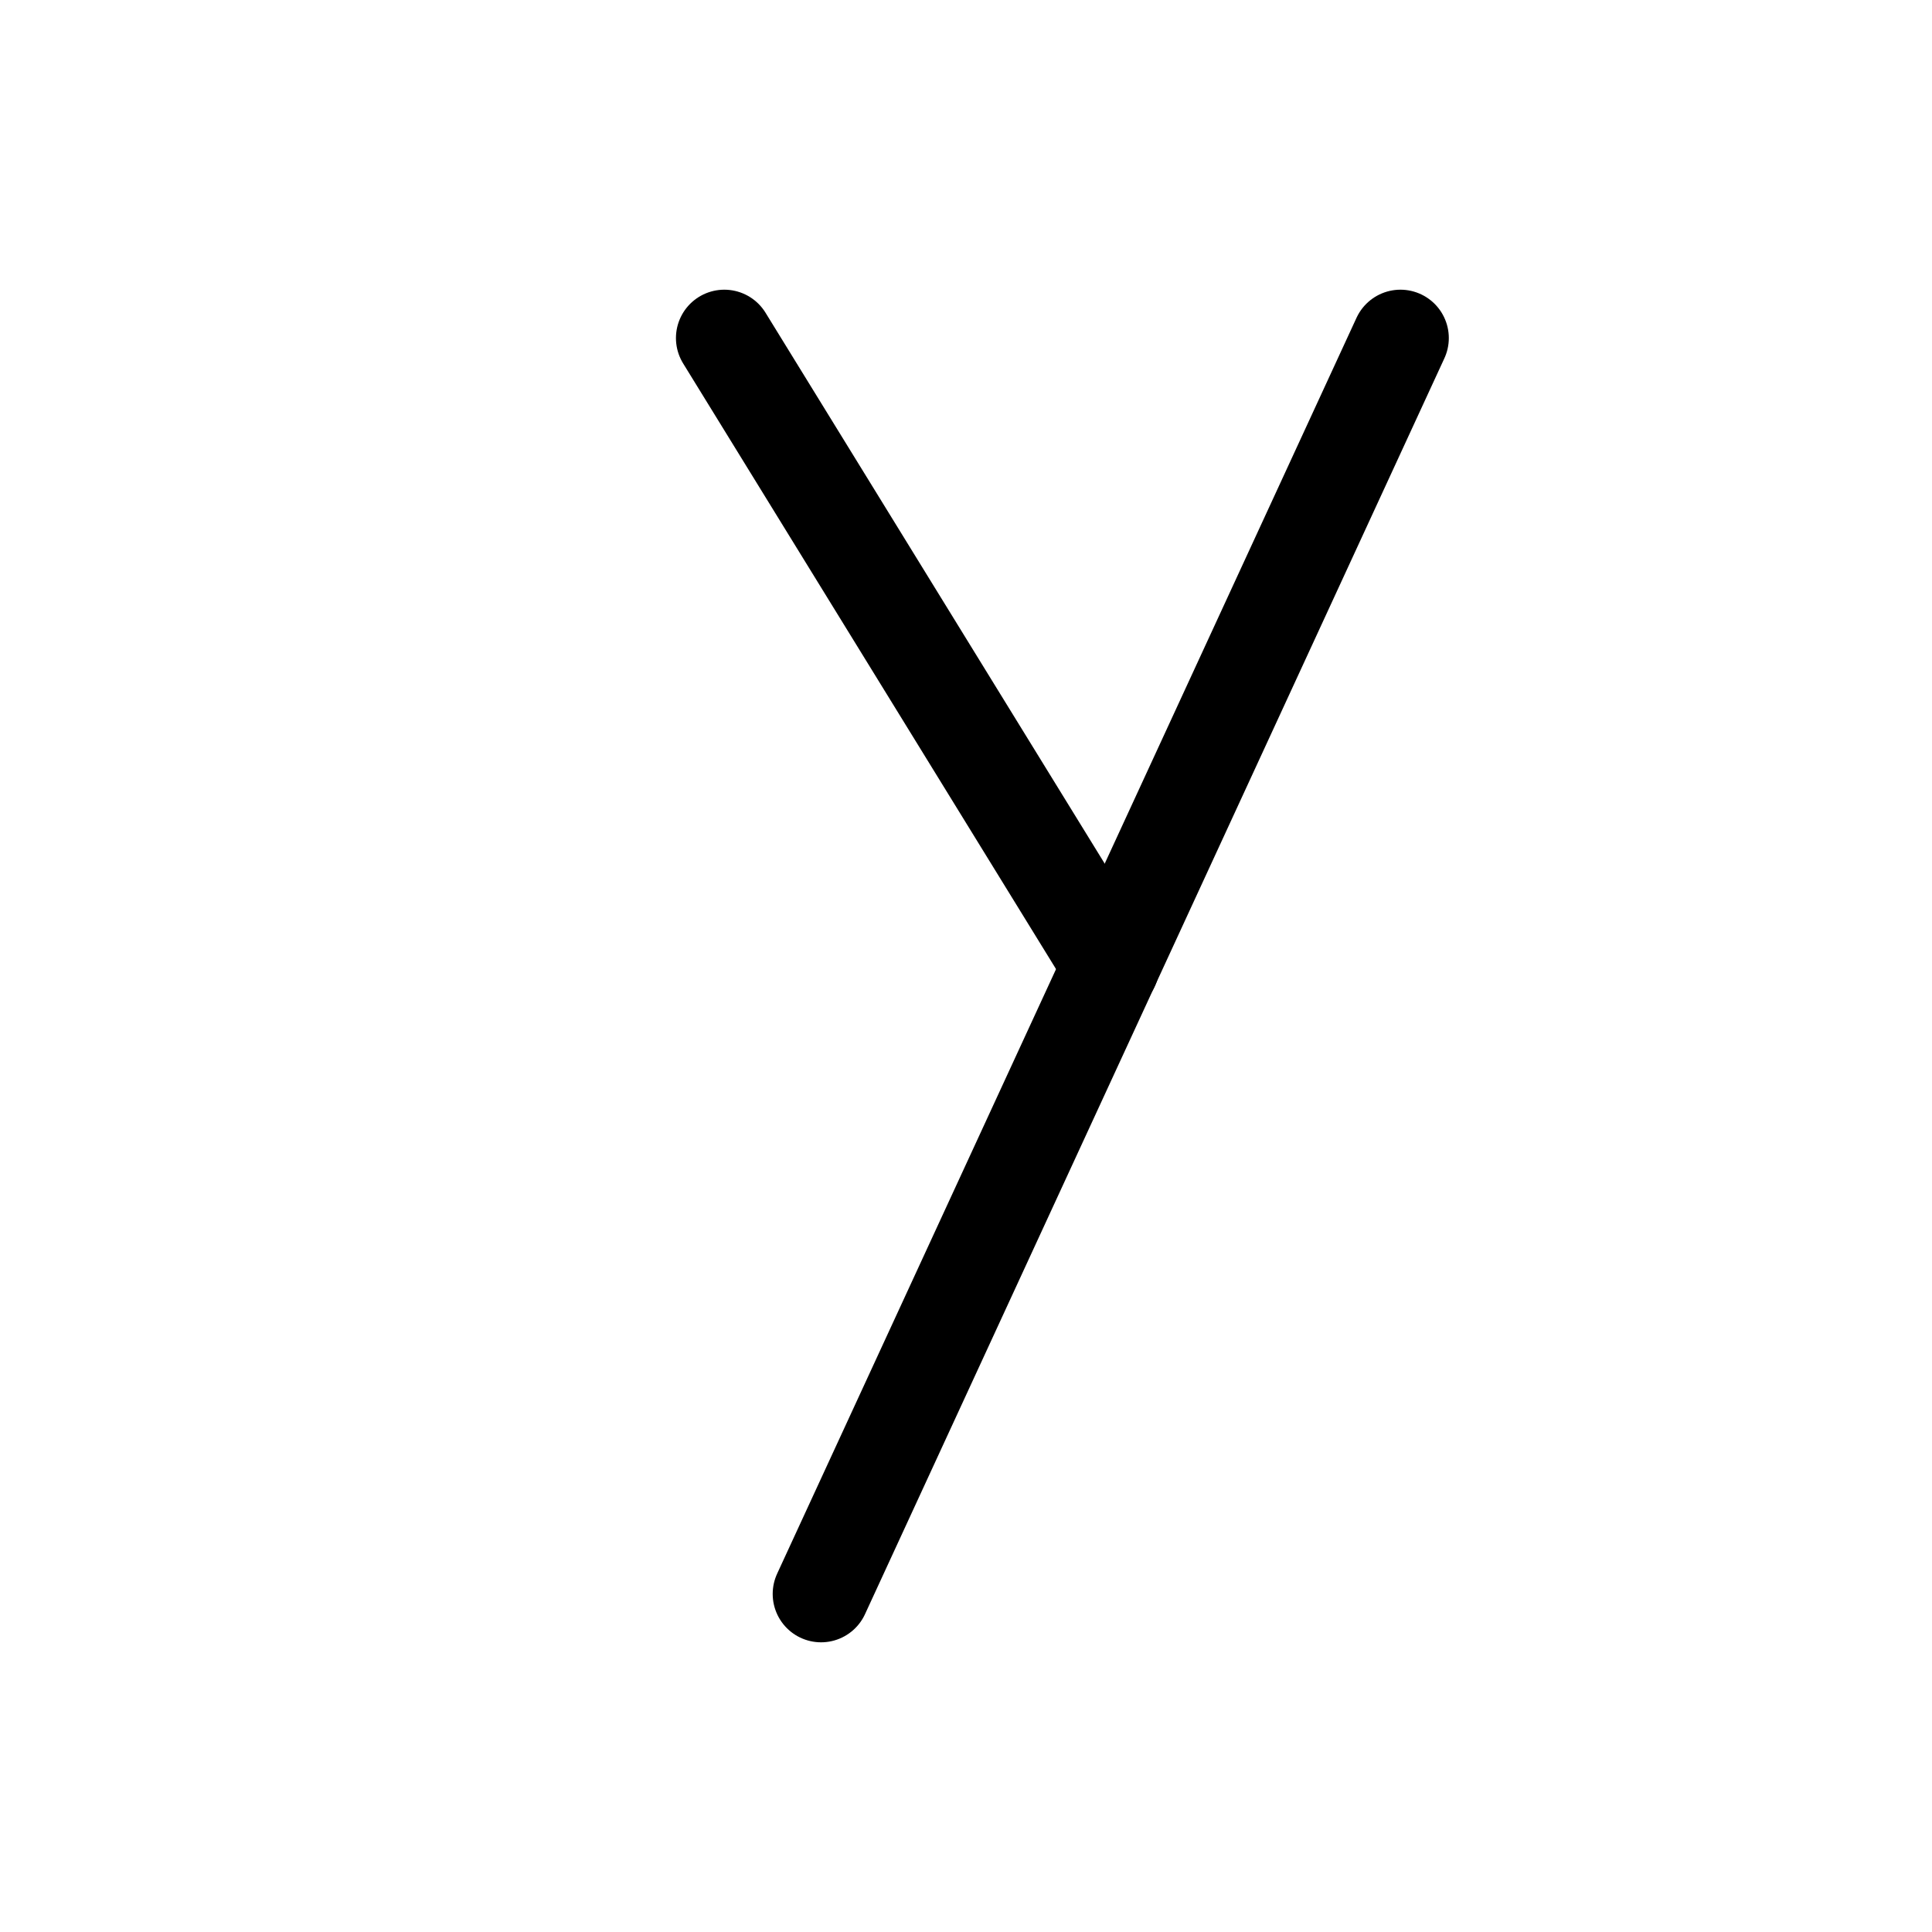
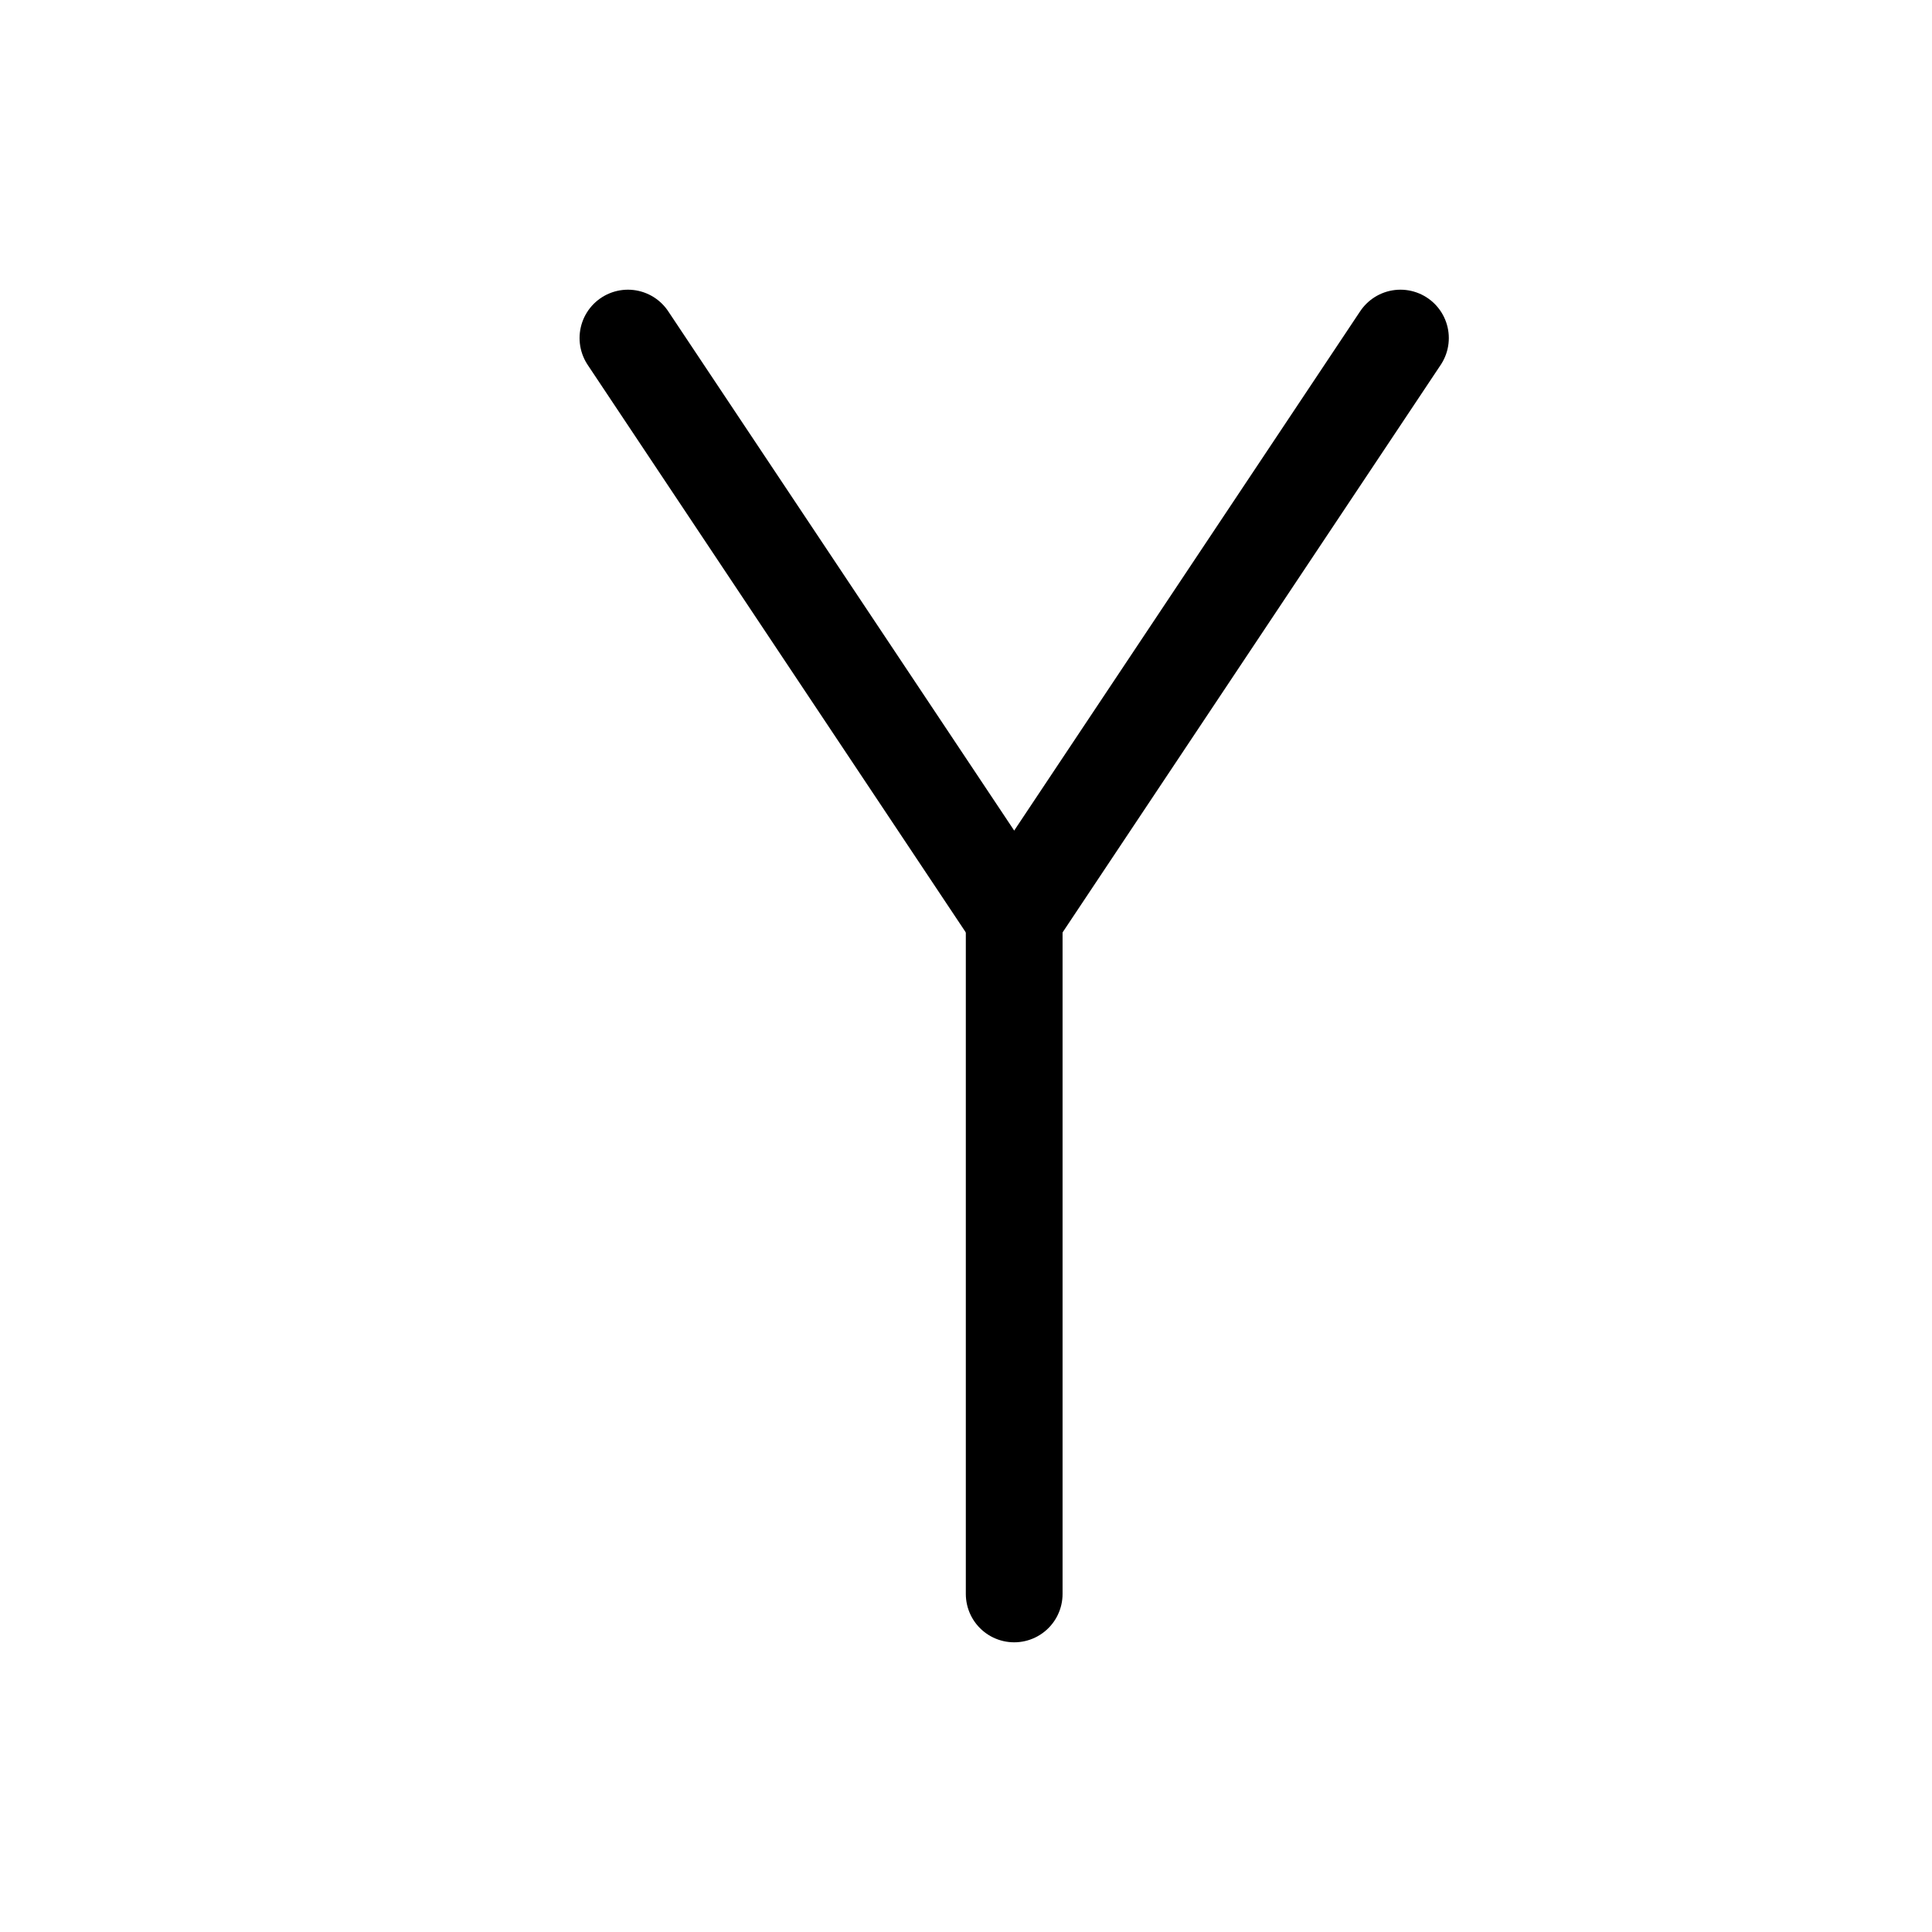
<svg xmlns="http://www.w3.org/2000/svg" width="20" height="20" viewBox="0 0 5.292 5.292" version="1.1" id="svg1">
  <defs id="defs1" />
-   <path style="fill:none;fill-opacity:0.33;stroke:#000000;stroke-width:0.265;stroke-linecap:round;stroke-linejoin:round;stroke-miterlimit:10;stroke-opacity:1" d="m 3.836,0.926 -1.587,3.44" id="path2" />
-   <path style="fill:none;fill-opacity:0.33;stroke:#000000;stroke-width:0.265;stroke-linecap:round;stroke-linejoin:round;stroke-miterlimit:10;stroke-opacity:1" d="M 1.984,0.926 3.043,2.646" id="path1" />
+   <path style="fill:none;fill-opacity:0.33;stroke:#000000;stroke-width:0.265;stroke-linecap:round;stroke-linejoin:round;stroke-miterlimit:10;stroke-opacity:1" d="M 3.836,0.926 2.778,2.514" id="path2" />
+   <path style="fill:none;fill-opacity:0.33;stroke:#000000;stroke-width:0.265;stroke-linecap:round;stroke-linejoin:round;stroke-miterlimit:10;stroke-opacity:1" d="M 2.778,2.514 V 4.366" id="path2-5" />
+   <path style="fill:none;fill-opacity:0.33;stroke:#000000;stroke-width:0.265;stroke-linecap:round;stroke-linejoin:round;stroke-miterlimit:10;stroke-opacity:1" d="M 1.72,0.926 2.778,2.514" id="path1" />
</svg>
